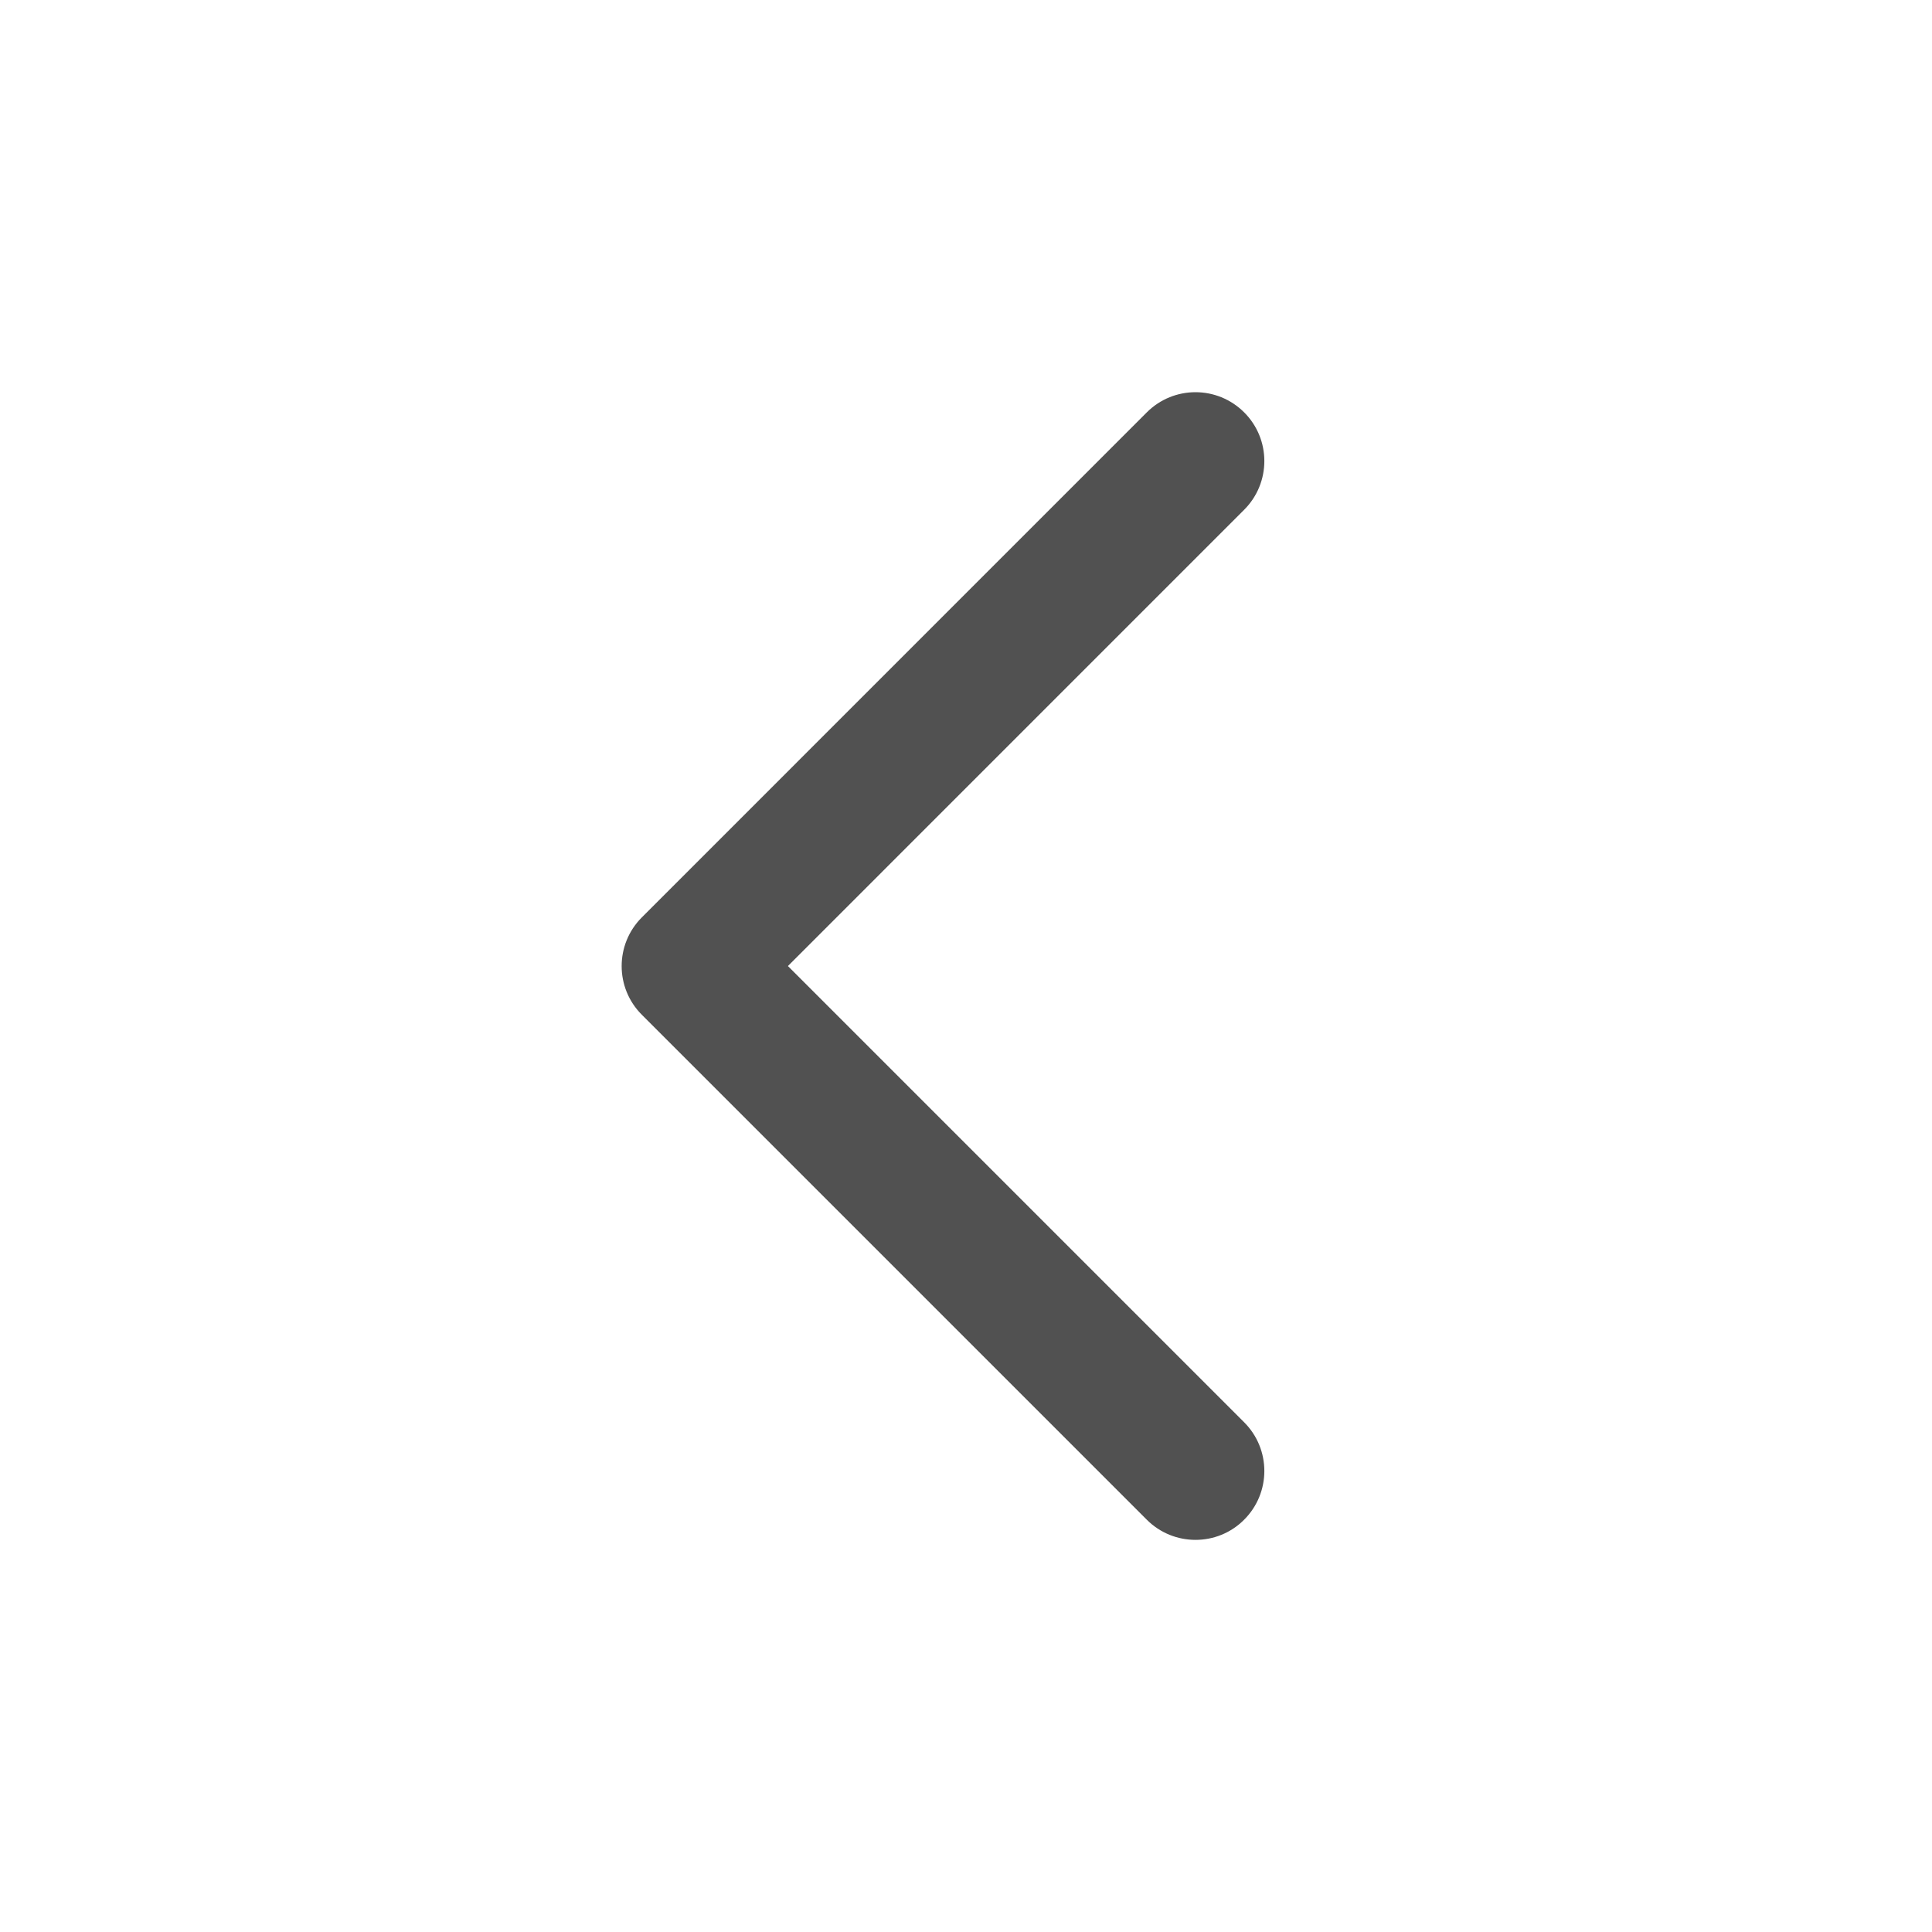
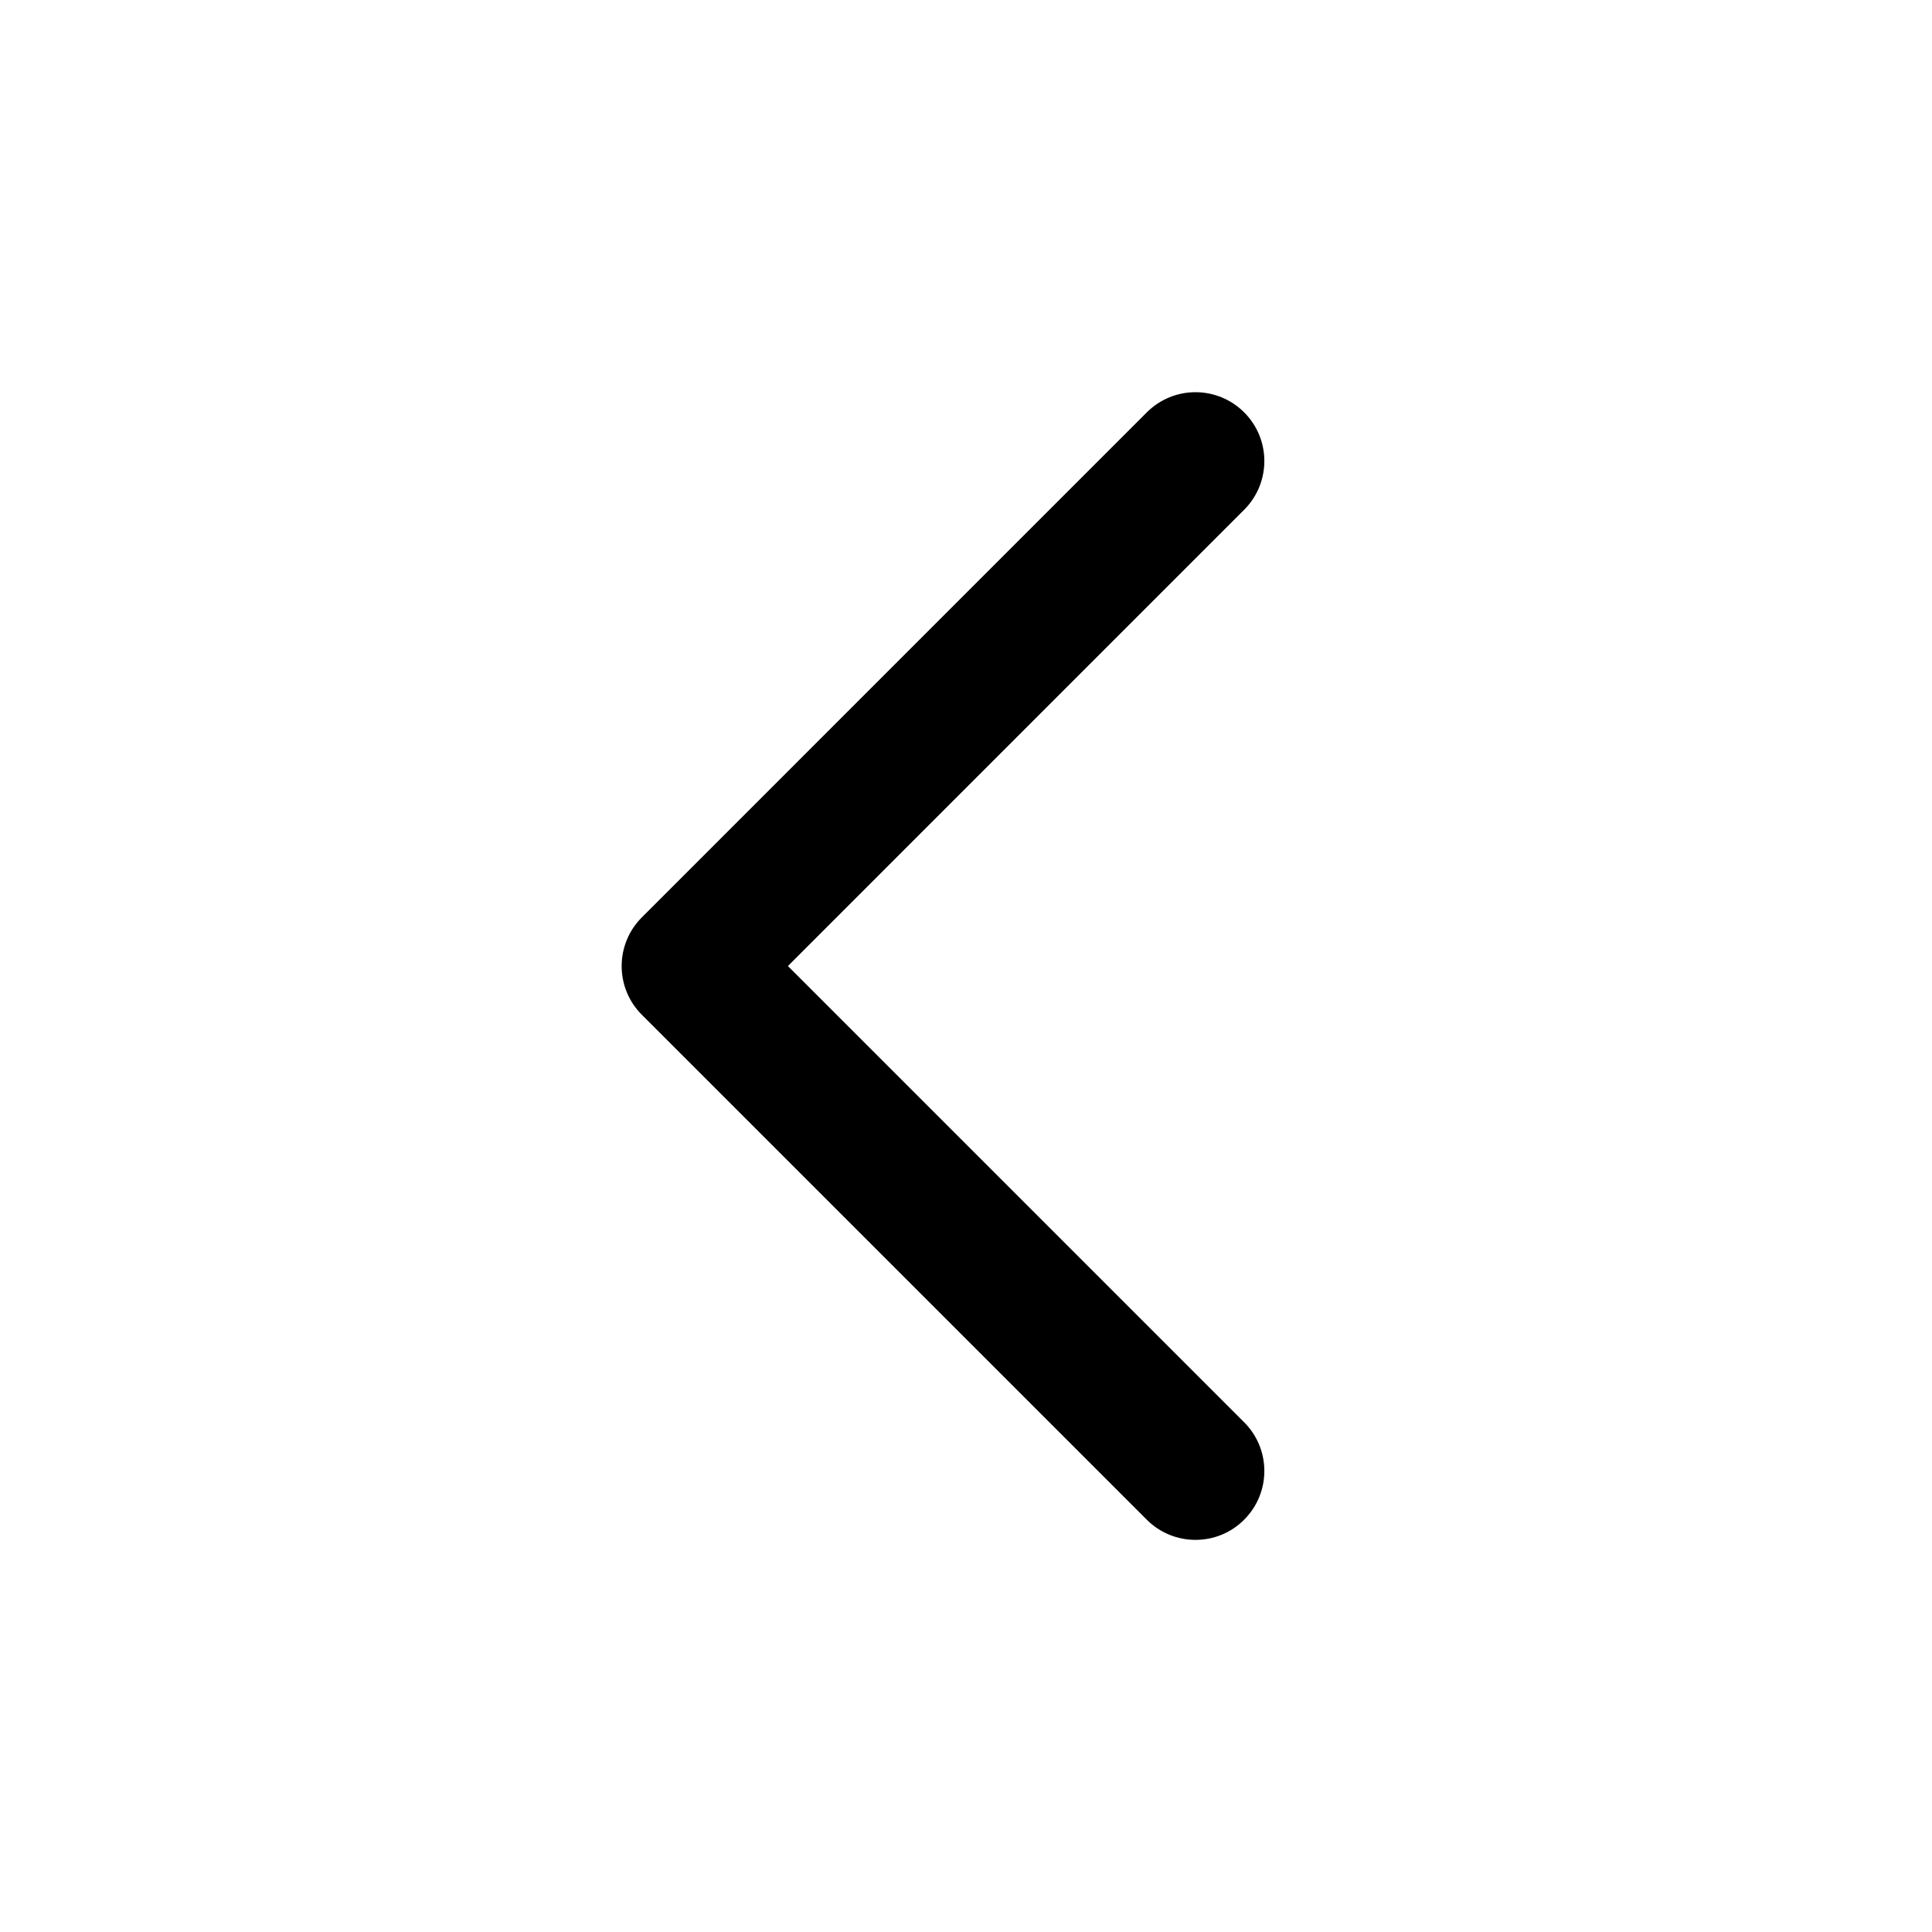
<svg xmlns="http://www.w3.org/2000/svg" t="1564736400285" class="icon" viewBox="0 0 1024 1024" version="1.1" p-id="6253" width="200" height="200">
  <defs>
    <style type="text/css" />
  </defs>
-   <path d="M633.641 816.162c-9.343 0-18.688-3.553-25.817-10.682L340.185 537.842c-14.259-14.234-14.259-37.351 1e-8-51.61L607.824 218.568c14.259-14.259 37.351-14.259 51.61 0 14.259 14.234 14.259 37.351 0 51.61l-241.822 241.845L659.434 753.845c14.259 14.259 14.259 37.351-1e-8 51.61C652.329 812.61 642.984 816.162 633.641 816.162z" fill="#515151" p-id="6254" />
+   <path d="M633.641 816.162c-9.343 0-18.688-3.553-25.817-10.682L340.185 537.842c-14.259-14.234-14.259-37.351 1e-8-51.61L607.824 218.568c14.259-14.259 37.351-14.259 51.61 0 14.259 14.234 14.259 37.351 0 51.61l-241.822 241.845L659.434 753.845c14.259 14.259 14.259 37.351-1e-8 51.61C652.329 812.61 642.984 816.162 633.641 816.162z" p-id="6254" />
</svg>
